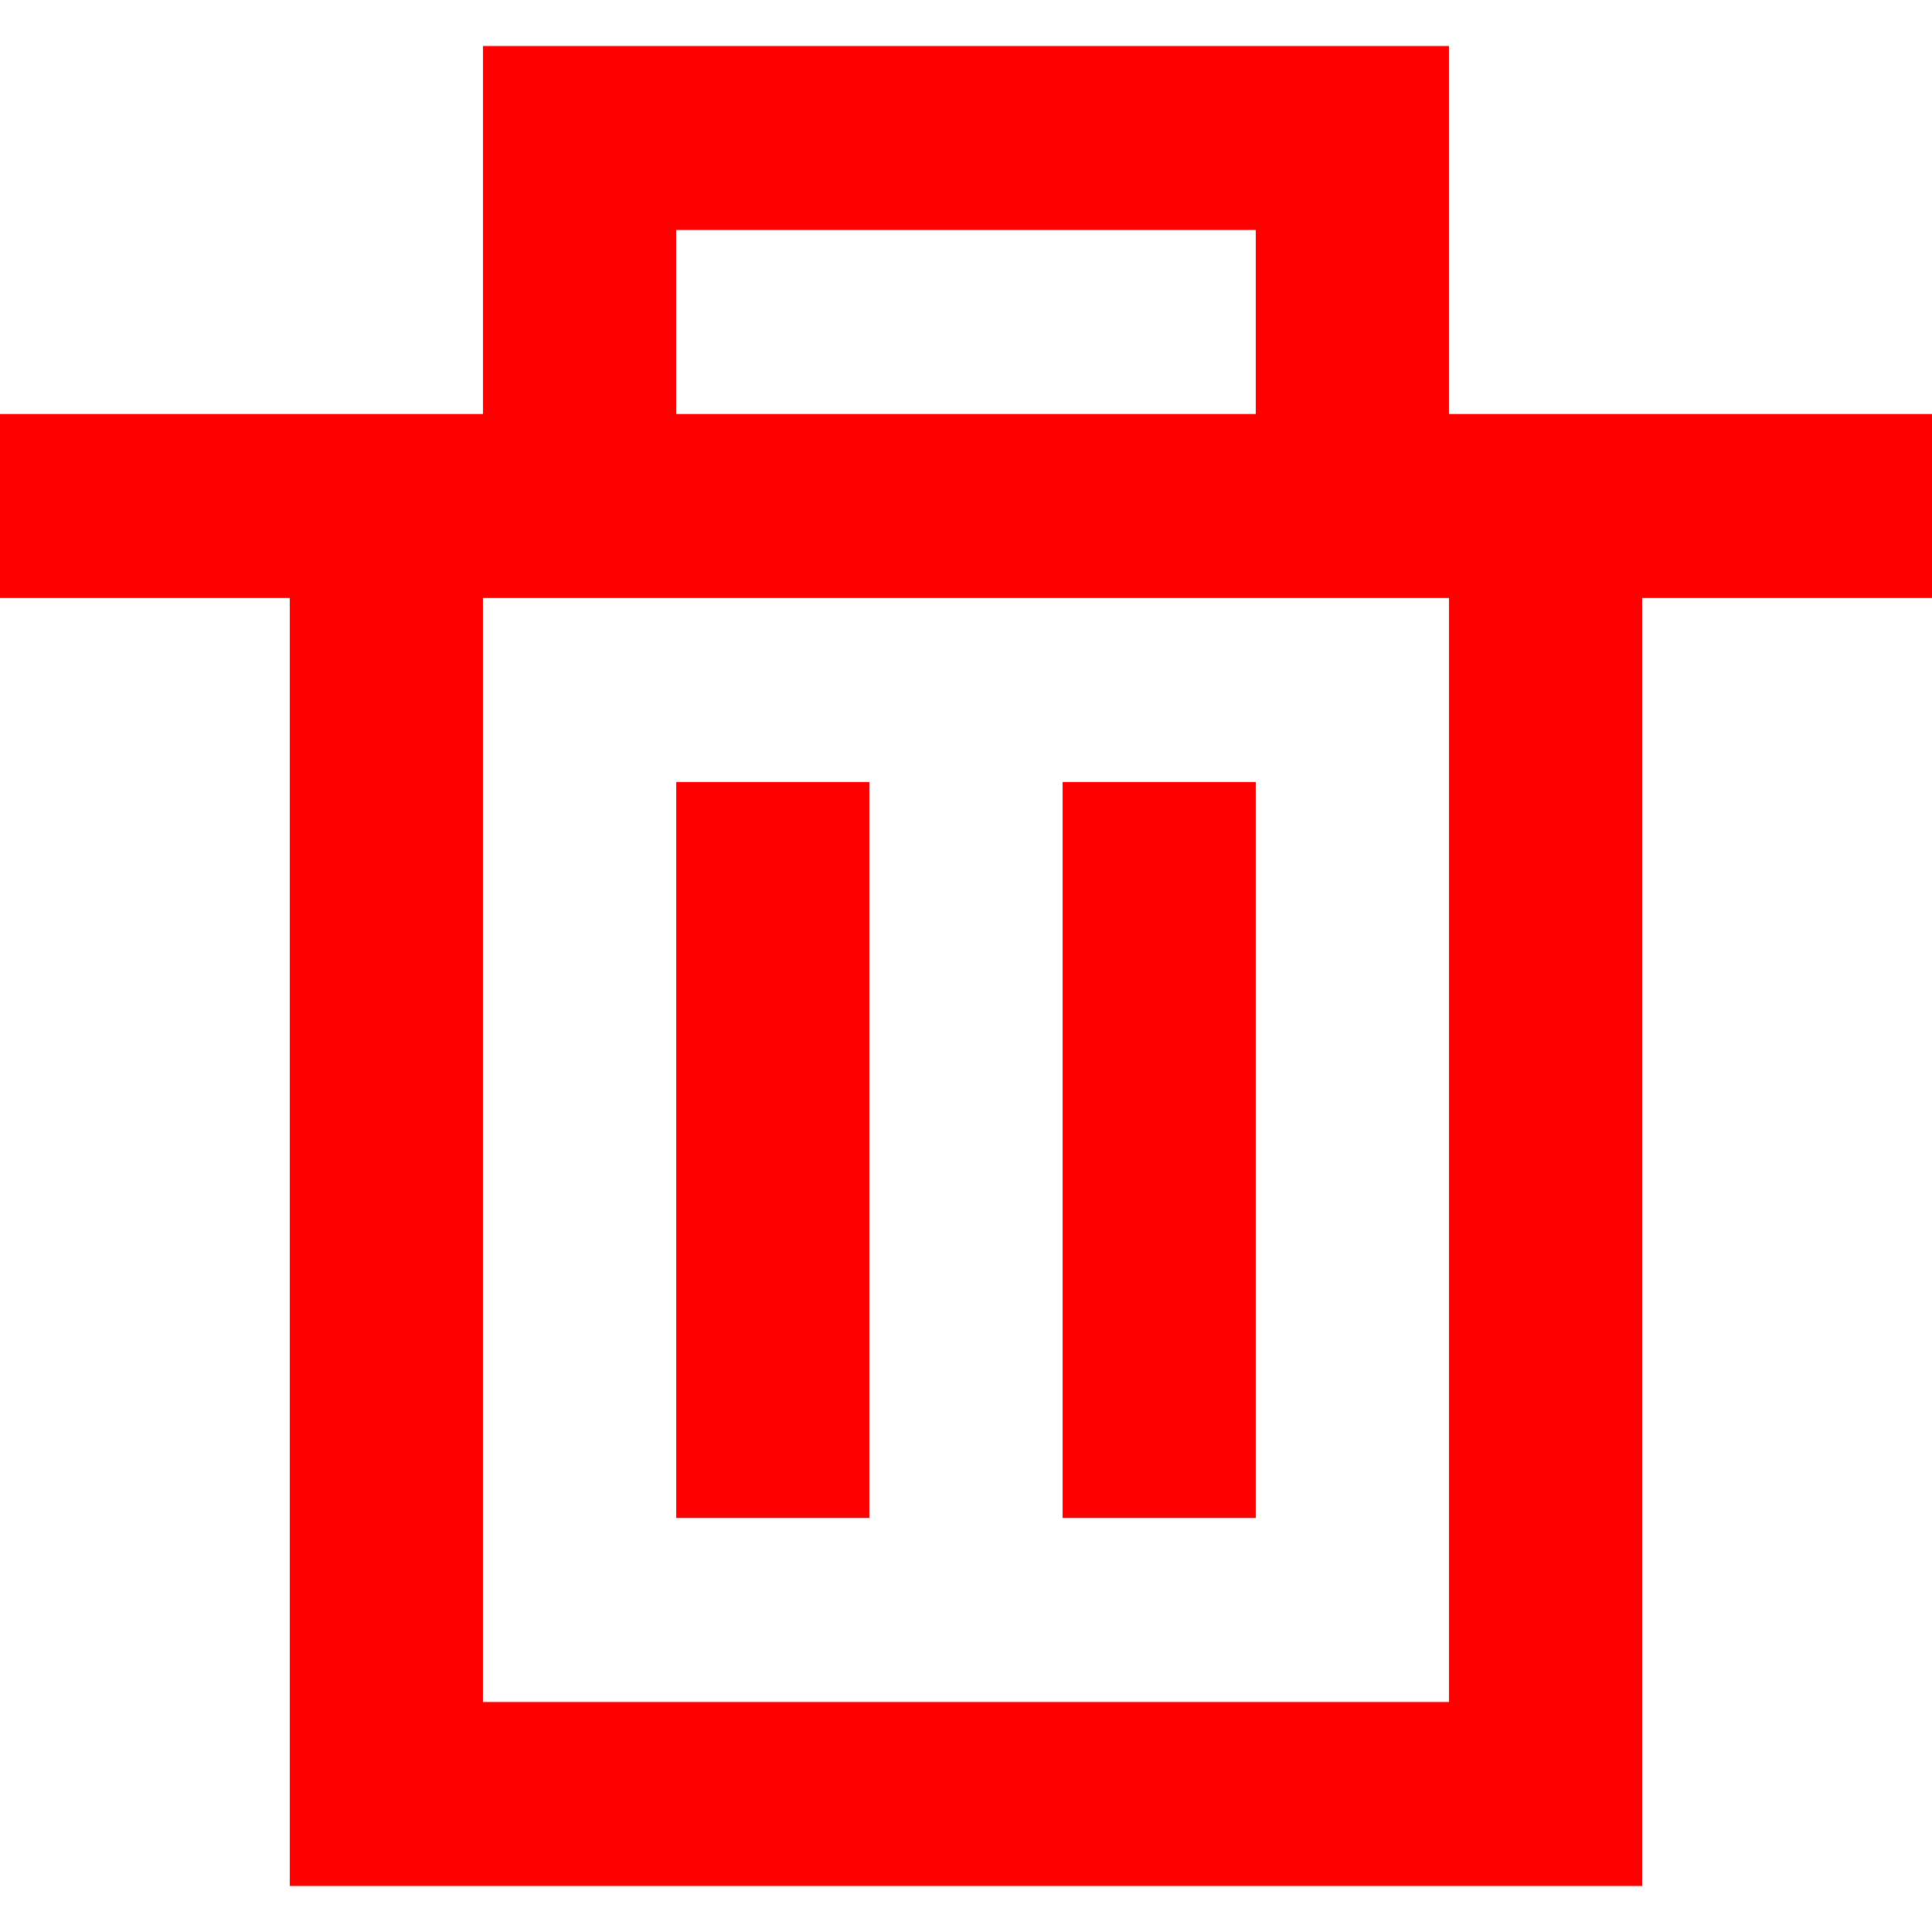
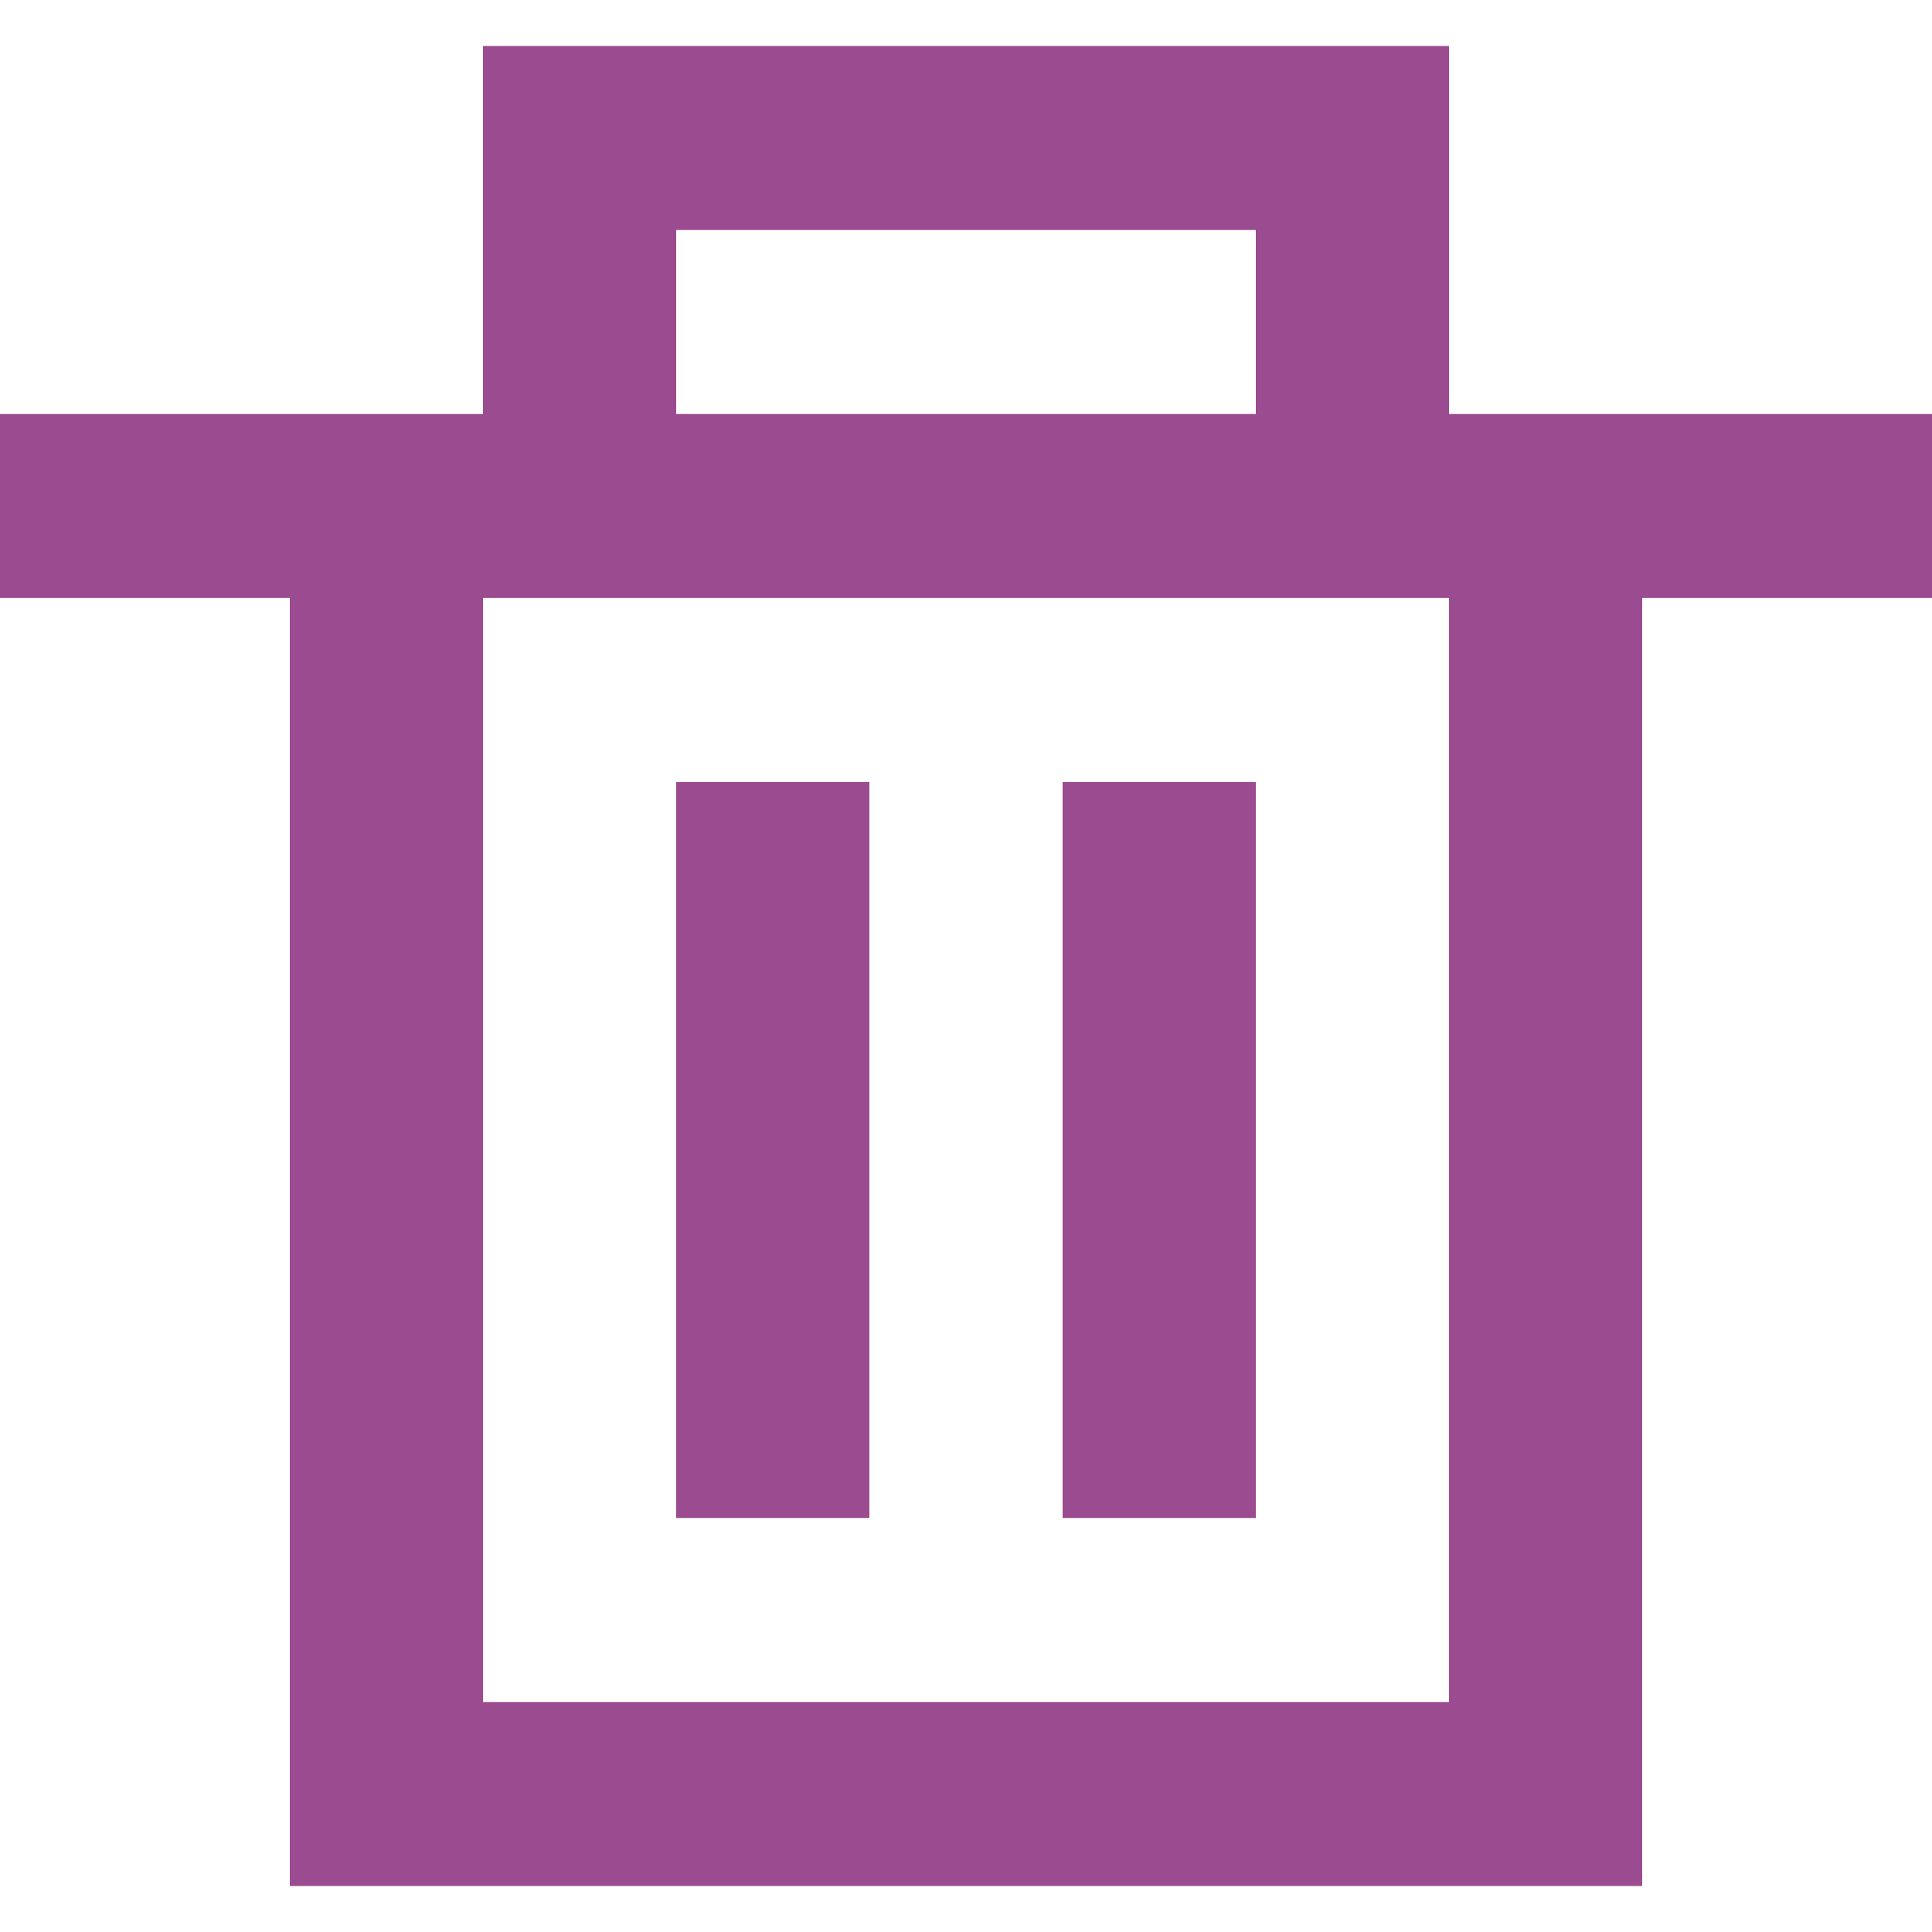
<svg xmlns="http://www.w3.org/2000/svg" width="800px" height="800px" viewBox="0 -0.5 21 21" version="1.1">
  <defs>

</defs>
-   <g id="Page-1" stroke="none" stroke-width="1" fill="none" fill-rule="evenodd">
-     <g id="Dribbble-Light-Preview" transform="translate(-179, -360)" fill="red">
+   <g id="Page-1" stroke="none" stroke-width="2" fill="none" fill-rule="evenodd">
+     <g id="Dribbble-Light-Preview" transform="translate(-179, -360)" fill="#9b4b90">
      <g id="icons" transform="translate(56, 160)">
        <path d="M130.35,216 L132.45,216 L132.45,208 L130.35,208 L130.35,216 Z M134.55,216 L136.65,216 L136.65,208 L134.55,208 L134.55,216 Z M128.25,218 L138.75,218 L138.75,206 L128.25,206 L128.25,218 Z M130.35,204 L136.65,204 L136.65,202 L130.35,202 L130.35,204 Z M138.75,204 L138.75,200 L128.25,200 L128.25,204 L123,204 L123,206 L126.15,206 L126.15,220 L140.85,220 L140.85,206 L144,206 L144,204 L138.75,204 Z" id="delete-[#1487]">

</path>
      </g>
    </g>
  </g>
</svg>
